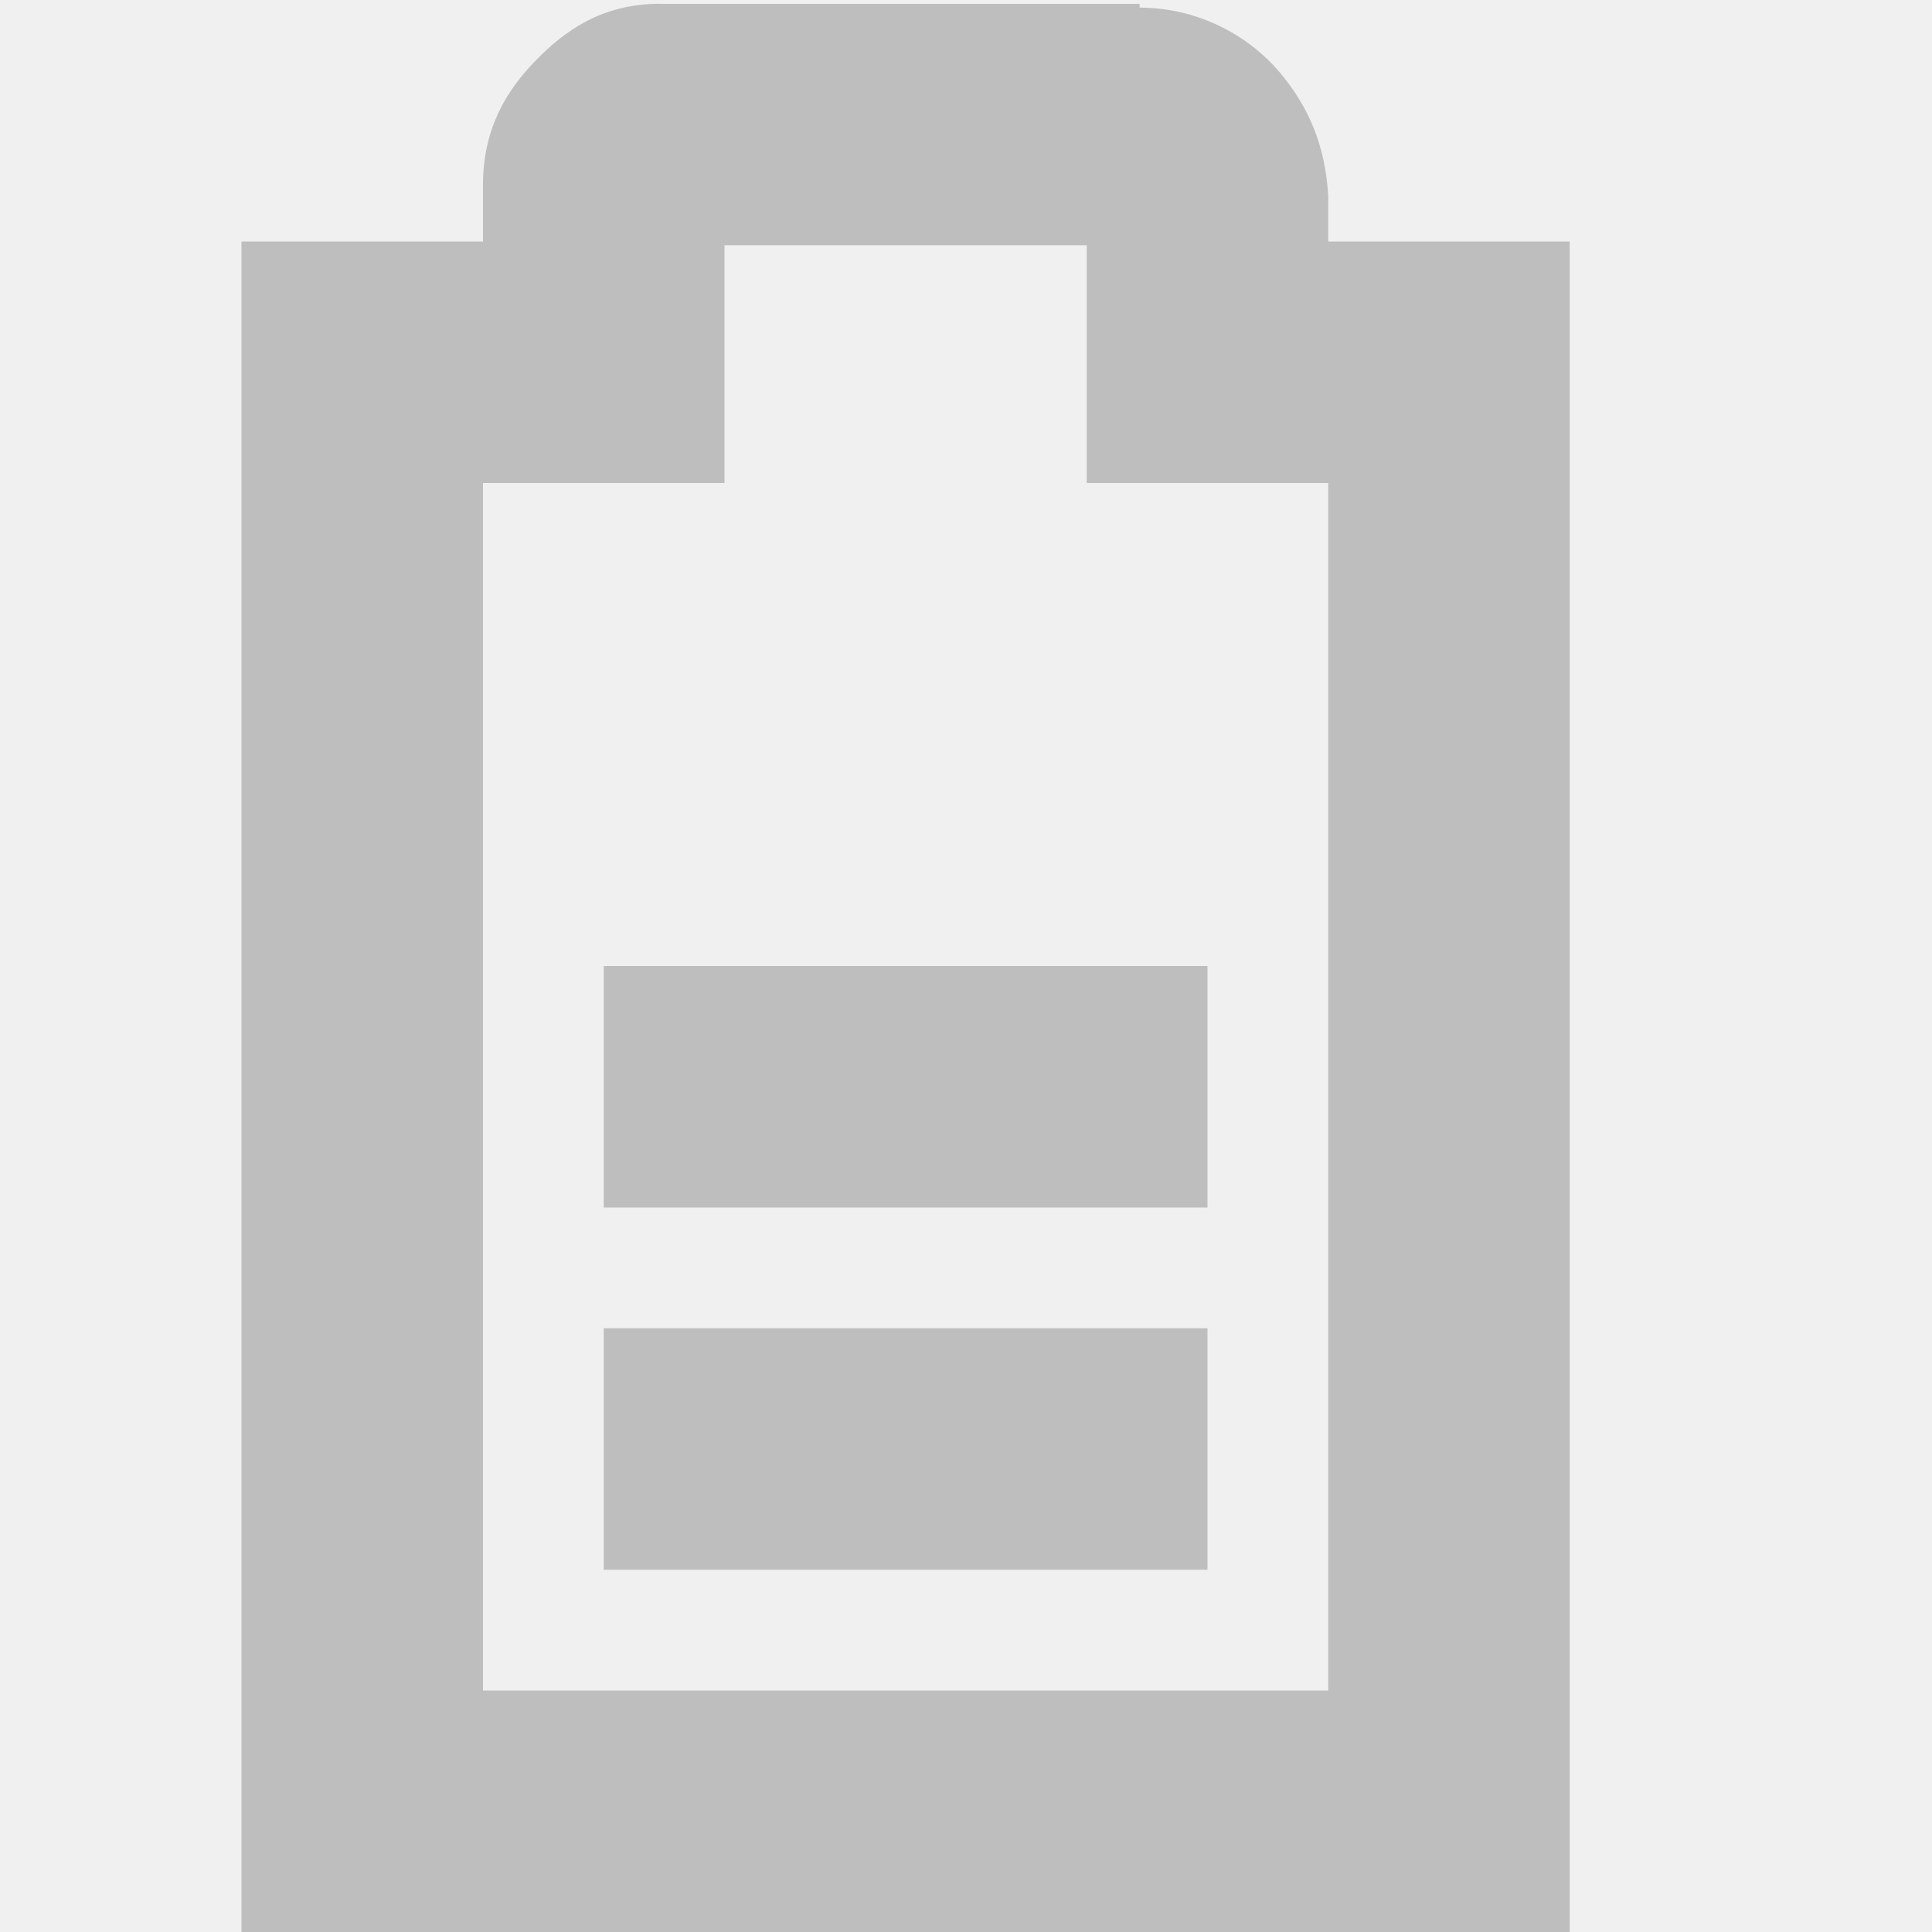
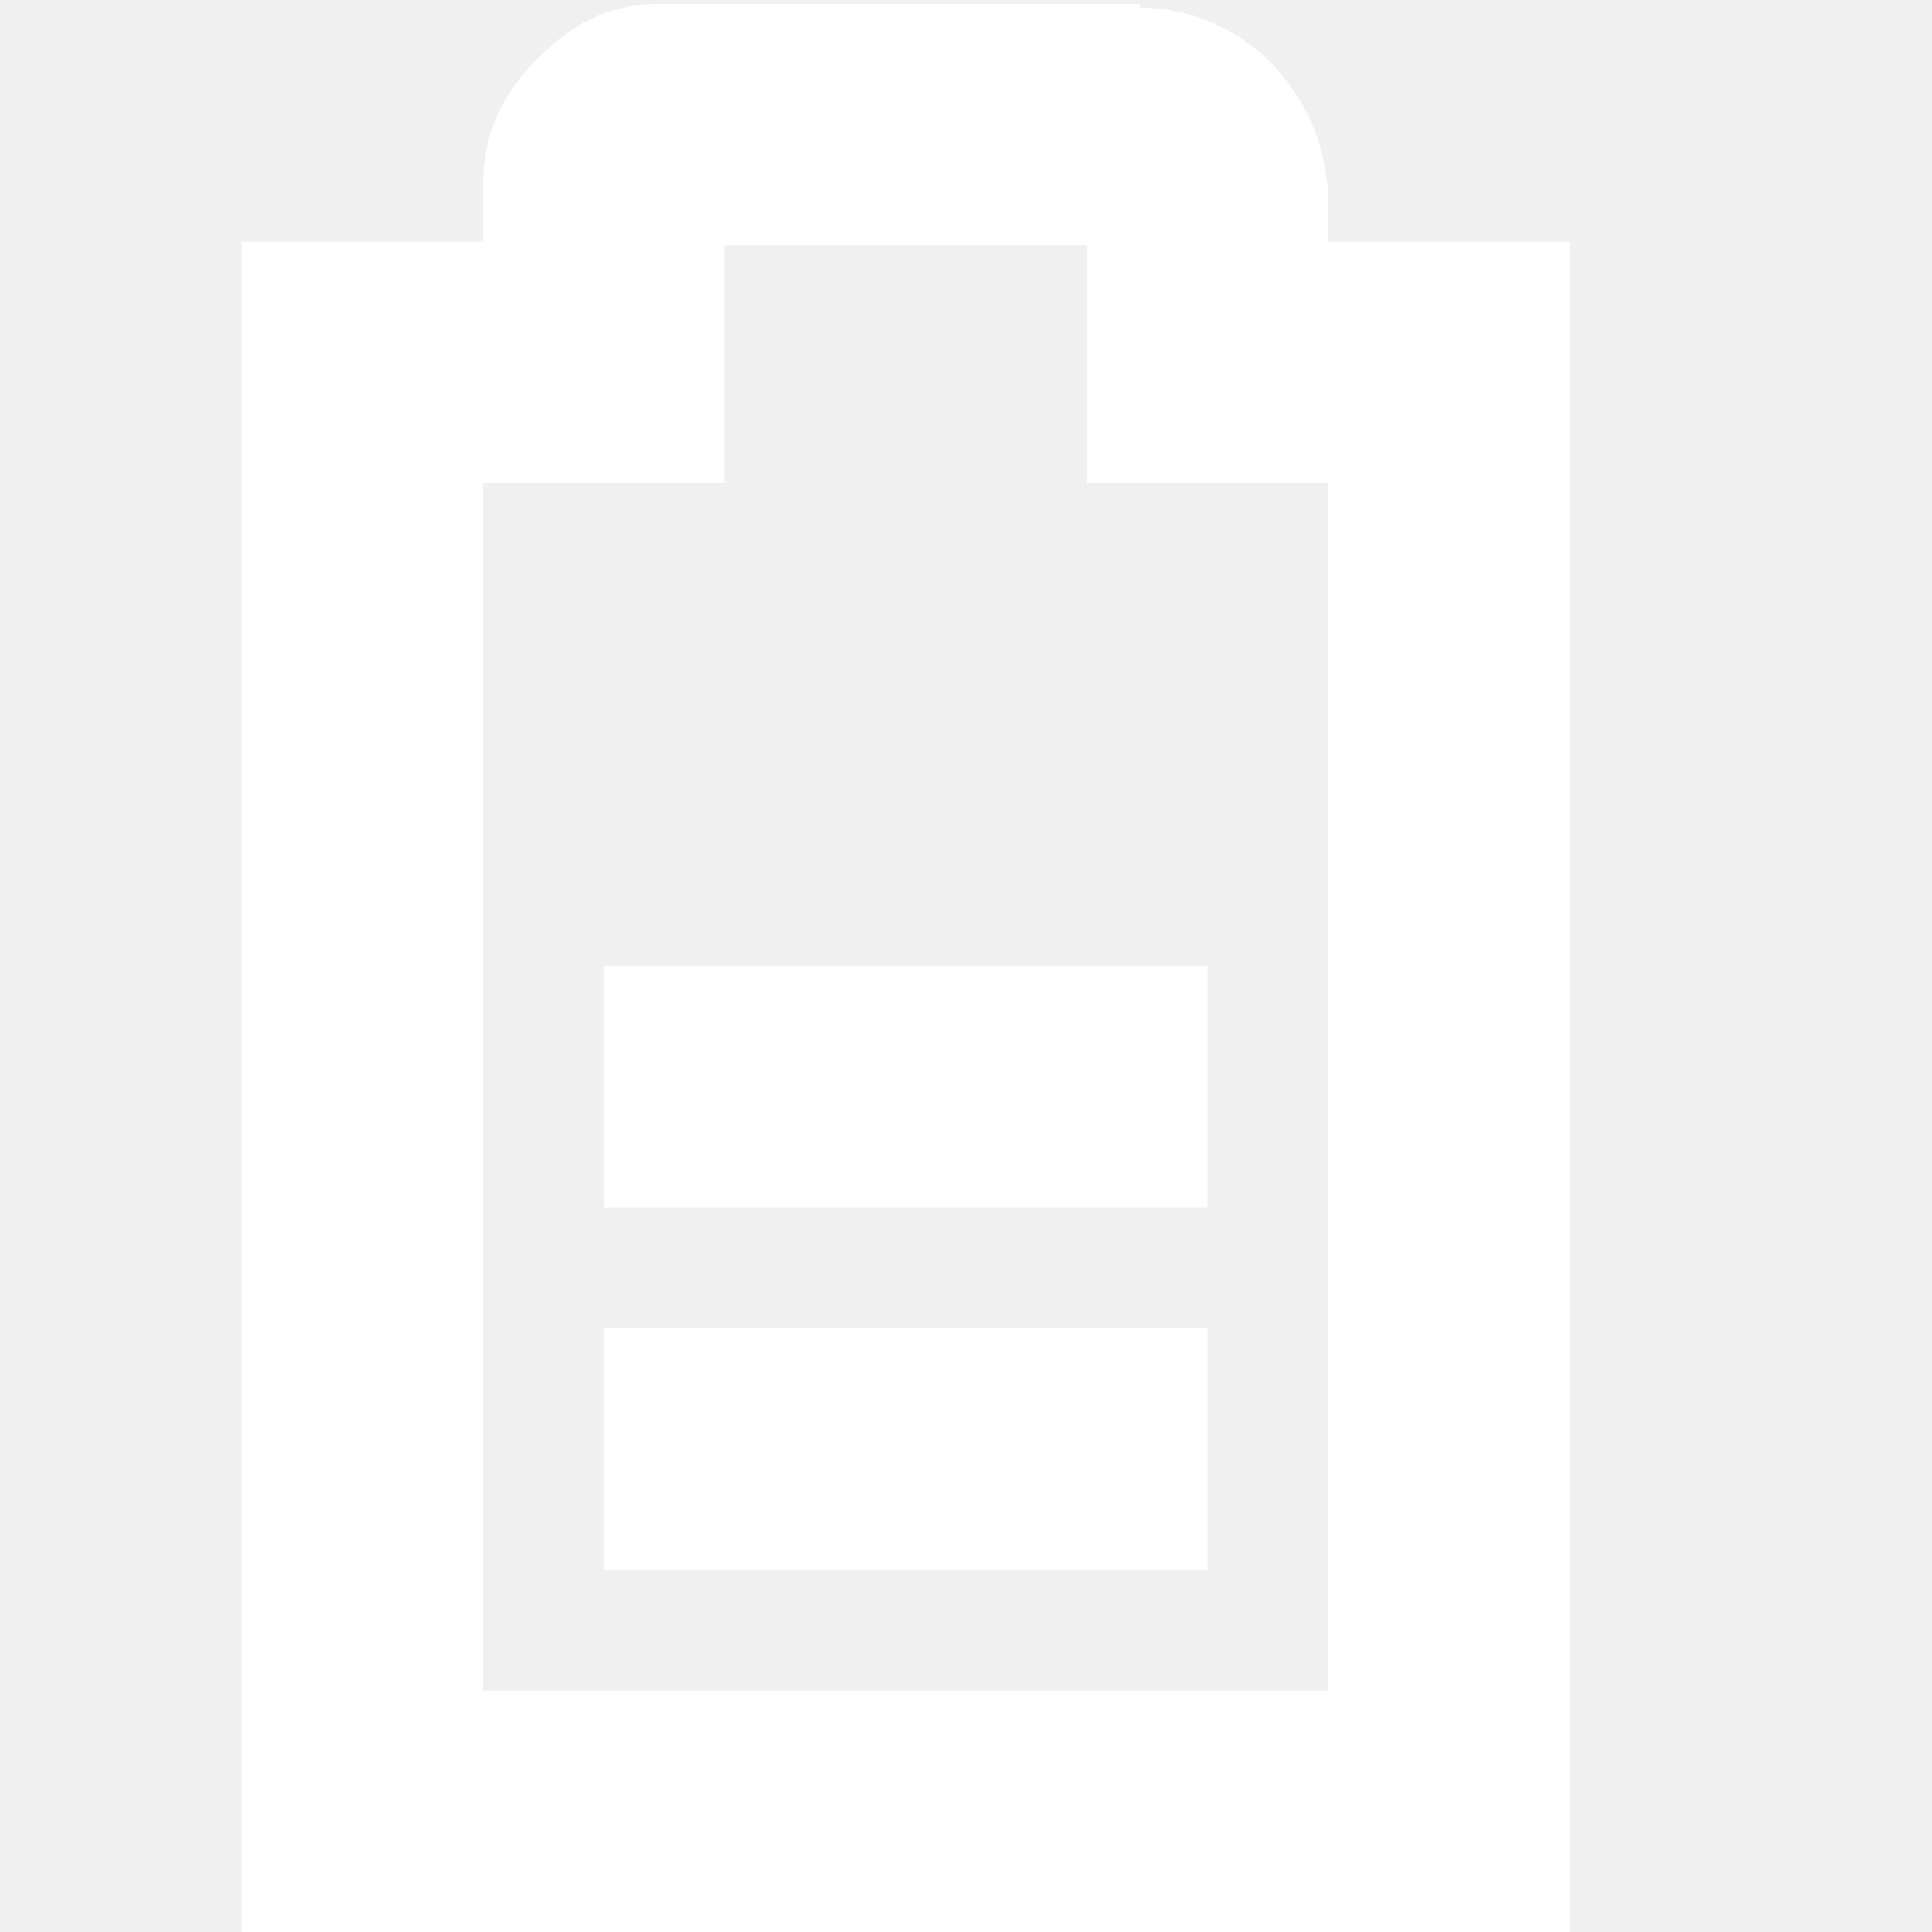
<svg xmlns="http://www.w3.org/2000/svg" id="svg7384" version="1.1" height="16" width="16">
  <defs id="defs7386" />
  <g transform="translate(-61.0002,-217)" id="layer9" style="display:inline">
-     <rect transform="matrix(0,1,1,0,0,0)" x="225" y="66" id="rect3735" height="5" width="2" style="fill:#bebebe;fill-opacity:1;stroke:none" />
-     <path d="m 66.469,217.031 c -0.49,0 -0.796,0.228 -1.031,0.469 C 65.202,217.74 65,218.059 65,218.531 L 65,219 l -1,0 -1,0 0,1 0,12 0,1 1,0 9,0 1,0 0,-1 0,-12 0,-1 -1,0 -1,0 0,-0.344 0,-0.031 c -0.024,-0.431 -0.17,-0.752 -0.406,-1.031 -0.224,-0.264 -0.627,-0.529 -1.156,-0.531 l 0,-0.031 -0.062,0 -3.906,0 z m 0.531,2 3,0 0,0.969 0,1 1,0 1,0 0,10 -7,0 0,-10 1,0 1,0 0,-1 0,-0.969 z" id="path3737" style="font-size:medium;font-style:normal;font-variant:normal;font-weight:normal;font-stretch:normal;text-indent:0;text-align:start;text-decoration:none;line-height:normal;letter-spacing:normal;word-spacing:normal;text-transform:none;direction:ltr;block-progression:tb;writing-mode:lr-tb;text-anchor:start;baseline-shift:baseline;color:#bebebe;fill:#bebebe;fill-opacity:1;stroke:none;stroke-width:2;marker:none;visibility:visible;display:inline;overflow:visible;enable-background:accumulate;font-family:Sans;-inkscape-font-specification:Sans" />
-     <rect transform="matrix(0,1,1,0,0,0)" x="228" y="66" id="rect10870" height="5" style="fill:#bebebe;fill-opacity:1;stroke:none" width="2" />
+     <rect transform="matrix(0,1,1,0,0,0)" x="225" y="66" id="rect3735" height="5" width="2" style="fill:#ffffff;fill-opacity:1;stroke:none" />
+     <path d="m 66.469,217.031 c -0.49,0 -0.796,0.228 -1.031,0.469 C 65.202,217.74 65,218.059 65,218.531 L 65,219 l -1,0 -1,0 0,1 0,12 0,1 1,0 9,0 1,0 0,-1 0,-12 0,-1 -1,0 -1,0 0,-0.344 0,-0.031 c -0.024,-0.431 -0.17,-0.752 -0.406,-1.031 -0.224,-0.264 -0.627,-0.529 -1.156,-0.531 l 0,-0.031 -0.062,0 -3.906,0 z m 0.531,2 3,0 0,0.969 0,1 1,0 1,0 0,10 -7,0 0,-10 1,0 1,0 0,-1 0,-0.969 z" id="path3737" style="font-size:medium;font-style:normal;font-variant:normal;font-weight:normal;font-stretch:normal;text-indent:0;text-align:start;text-decoration:none;line-height:normal;letter-spacing:normal;word-spacing:normal;text-transform:none;direction:ltr;block-progression:tb;writing-mode:lr-tb;text-anchor:start;baseline-shift:baseline;color:#ffffff;fill:#ffffff;fill-opacity:1;stroke:none;stroke-width:2;marker:none;visibility:visible;display:inline;overflow:visible;enable-background:accumulate;font-family:Sans;-inkscape-font-specification:Sans" />
+     <rect transform="matrix(0,1,1,0,0,0)" x="228" y="66" id="rect10870" height="5" style="fill:#ffffff;fill-opacity:1;stroke:none" width="2" />
  </g>
  <g transform="translate(-61.0002,-217)" id="layer10" />
  <g transform="translate(-61.0002,-217)" id="layer11" />
  <g transform="translate(-61.0002,-217)" id="layer12" />
  <g transform="translate(-61.0002,-217)" id="layer13" />
  <g transform="translate(-61.0002,-217)" id="layer14" />
  <g transform="translate(-61.0002,-217)" id="layer15" style="display:inline" />
  <g transform="translate(-61.0002,-217)" id="g4953" style="display:inline" />
</svg>
